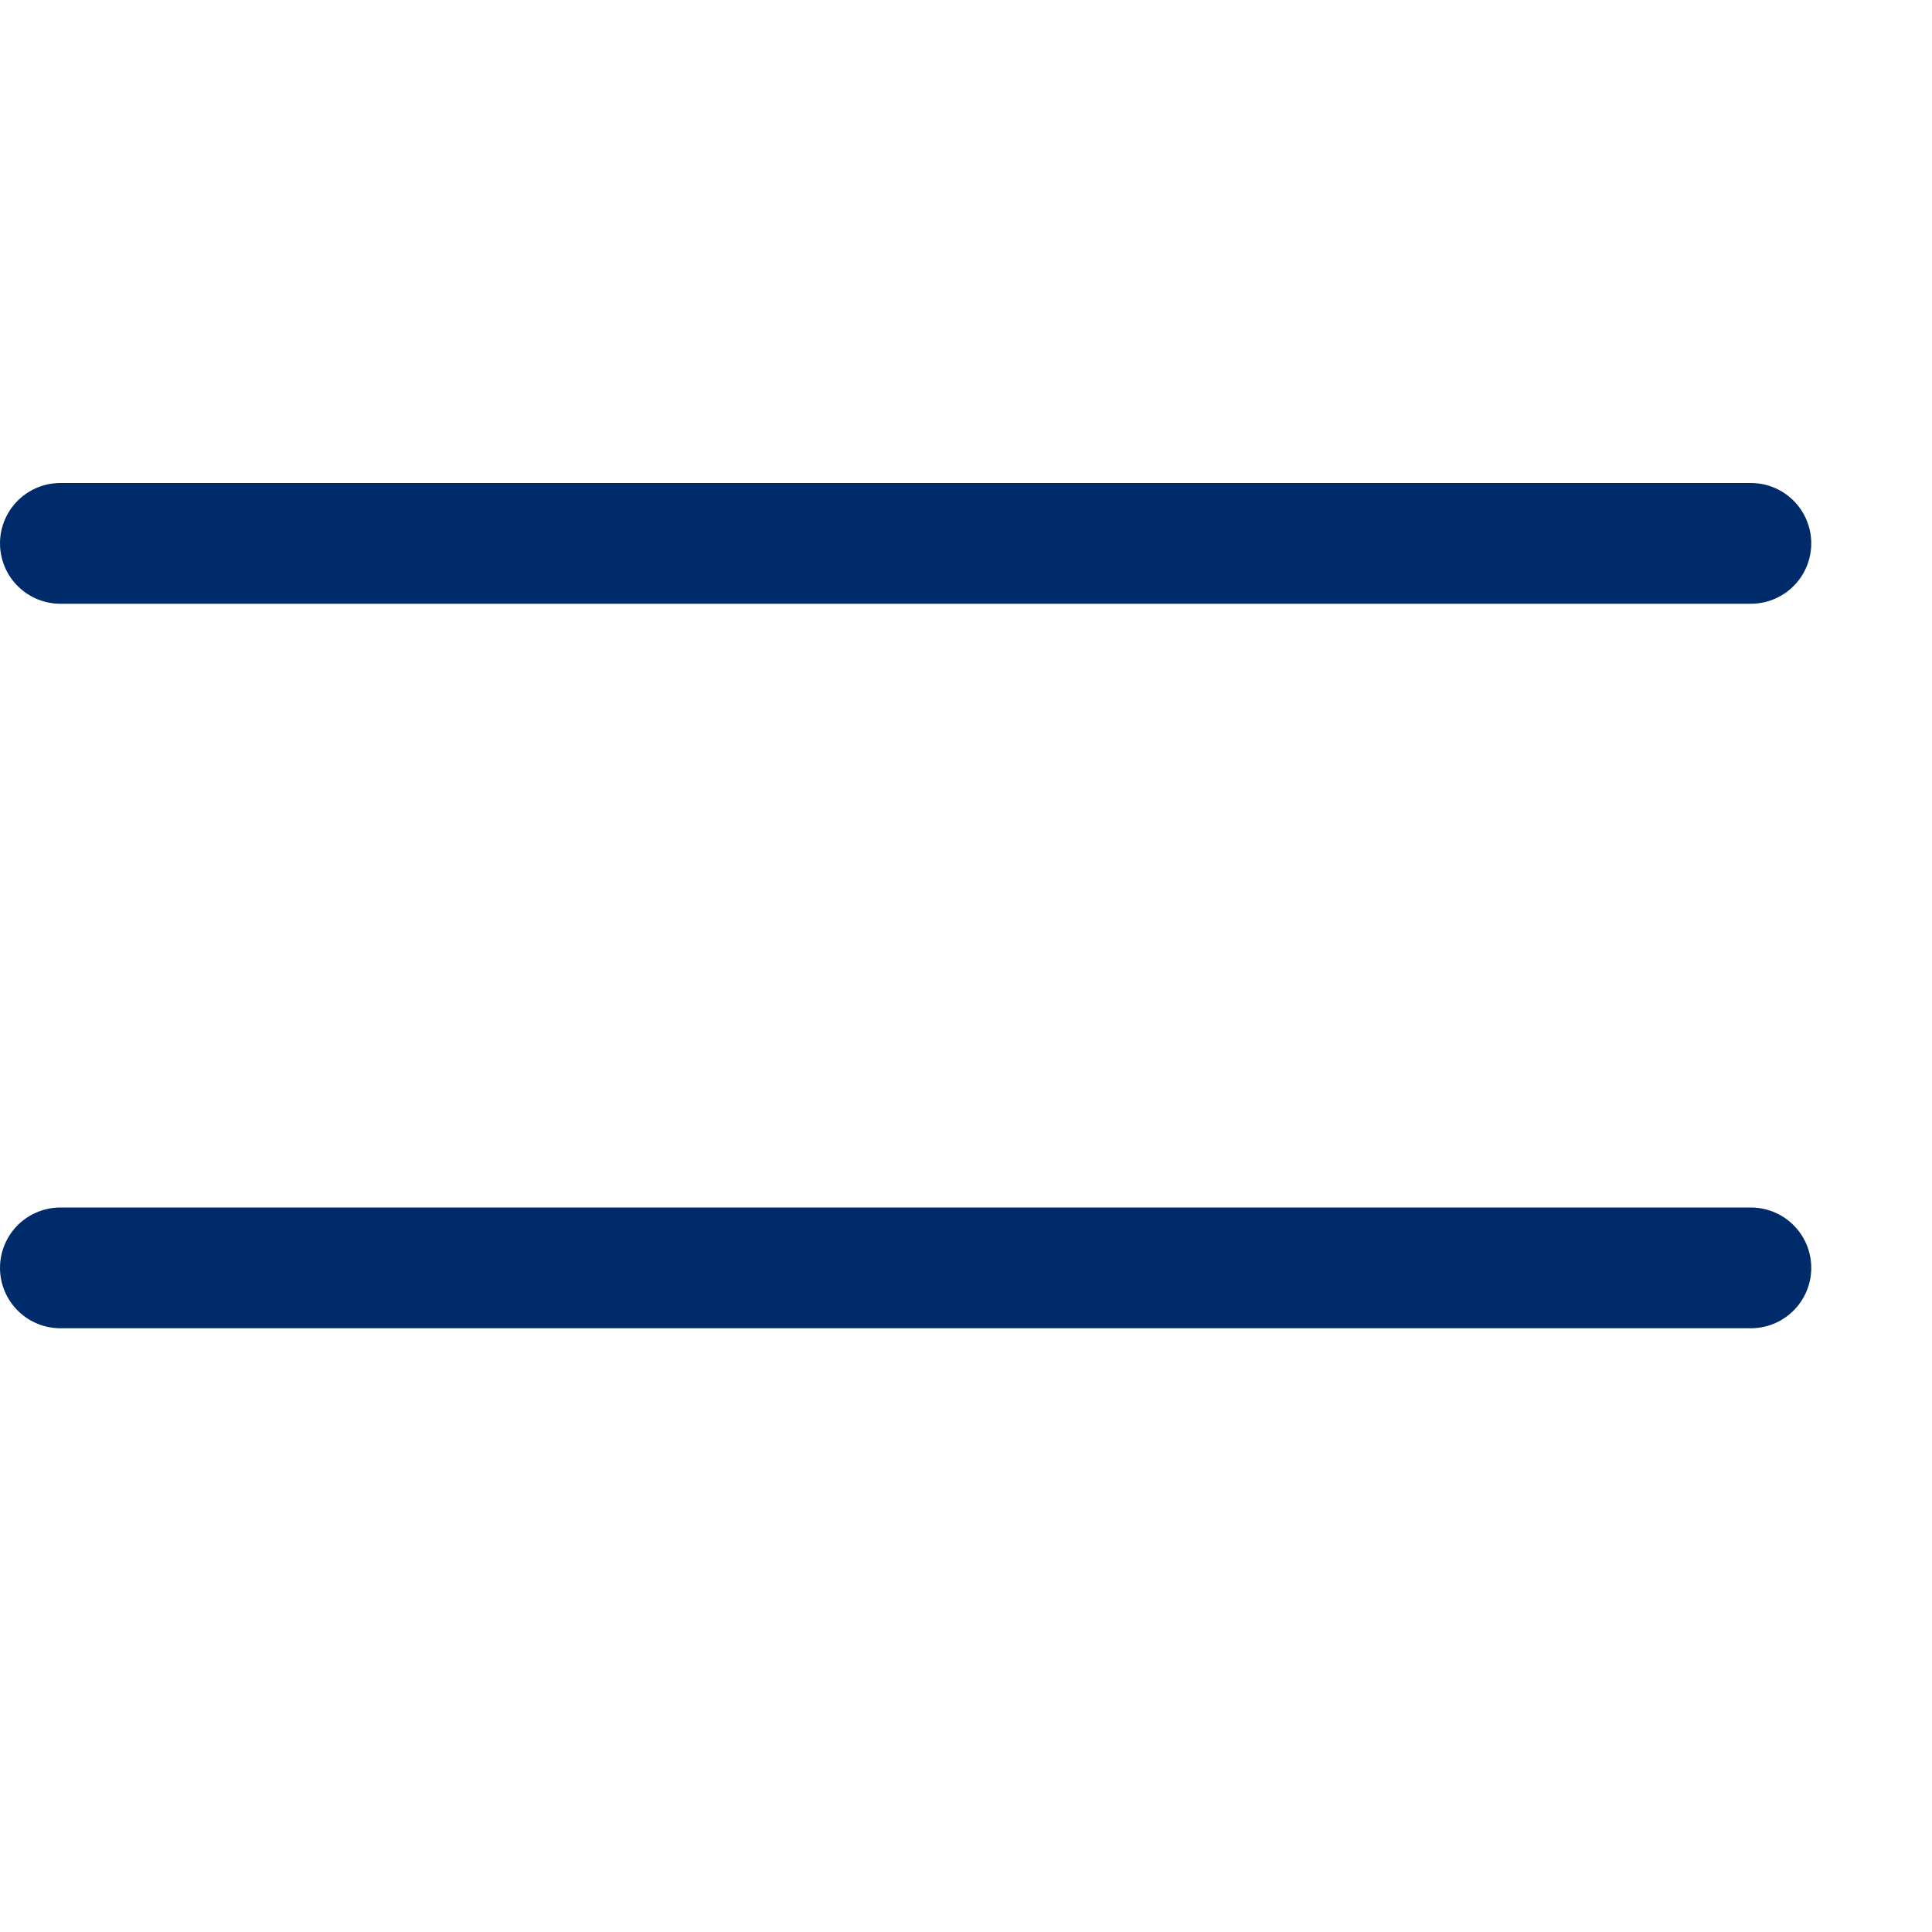
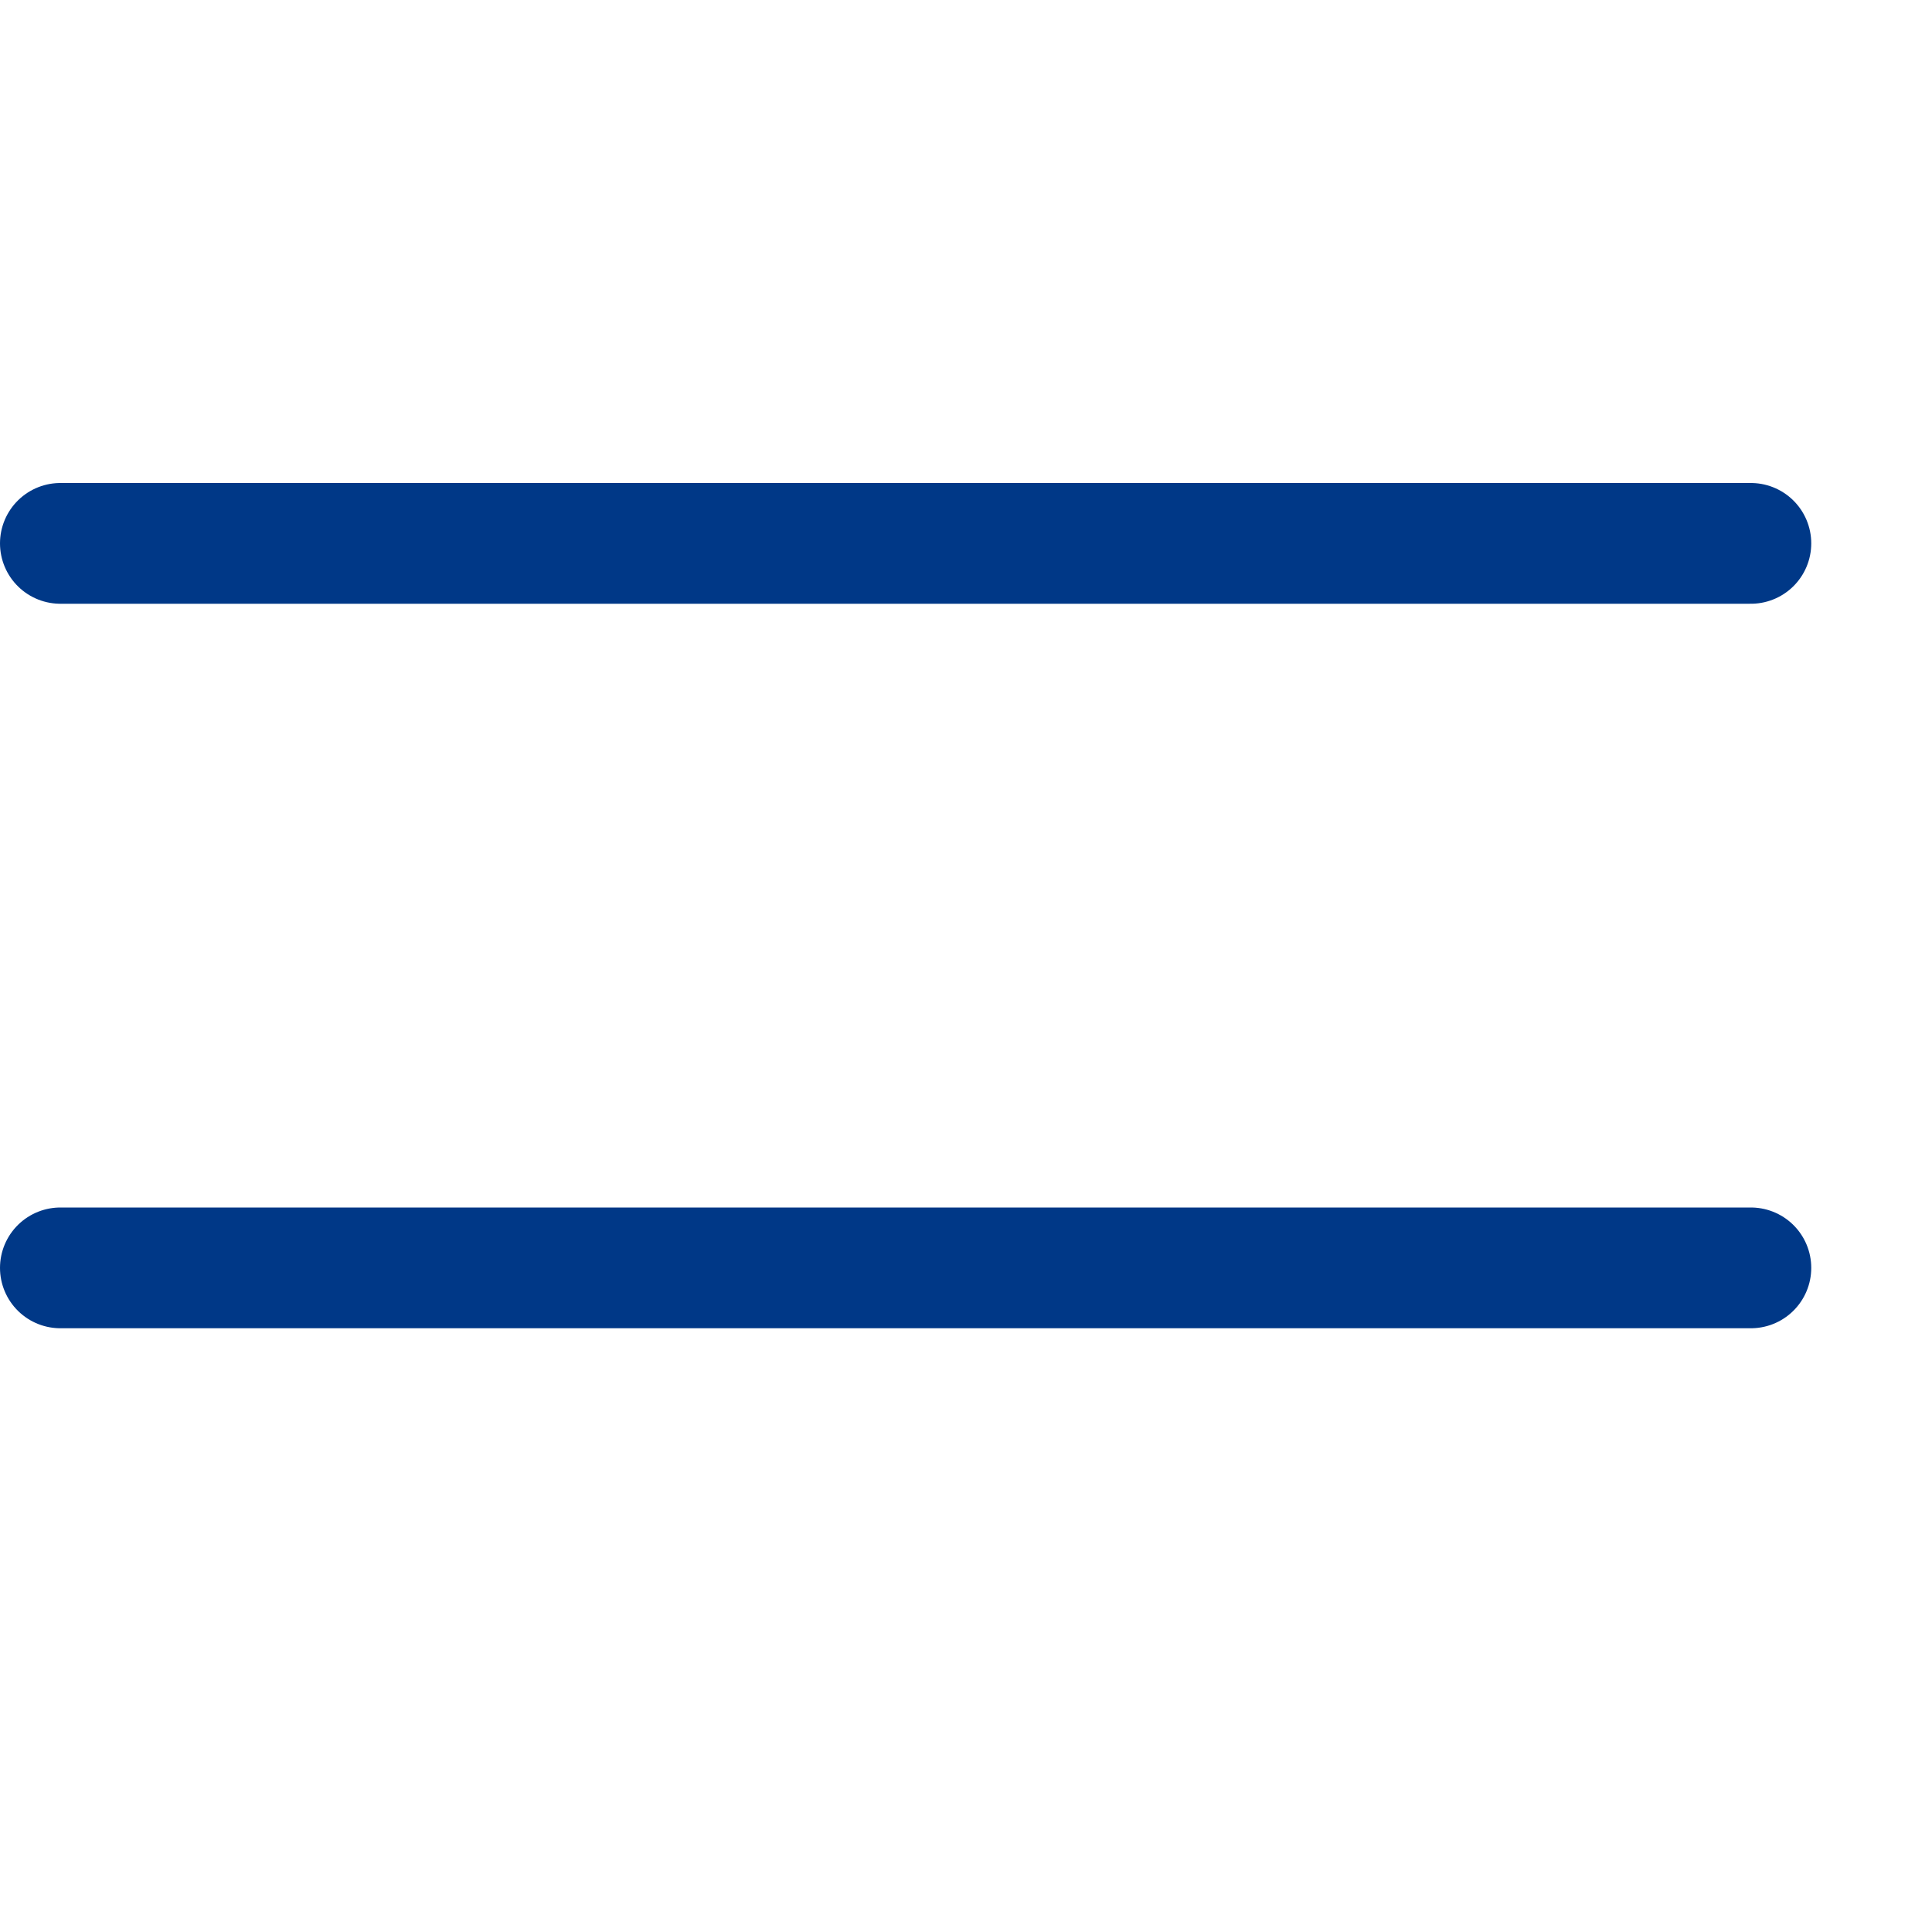
<svg xmlns="http://www.w3.org/2000/svg" width="16" height="16" viewBox="0 0 16 16">
-   <line x1="0.5" y1="4.5" x2="14.5" y2="4.5" style="fill:none;stroke:#002b6b;stroke-linecap:round;stroke-linejoin:round" />
-   <line x1="0.5" y1="10.5" x2="14.5" y2="10.5" style="fill:none;stroke:#002b6b;stroke-linecap:round;stroke-linejoin:round" />
+   <line x1="0.5" y1="4.5" x2="14.5" y2="4.5" style="fill:none;stroke:#003887;stroke-linecap:round;stroke-linejoin:round" />
+   <line x1="0.5" y1="10.5" x2="14.5" y2="10.5" style="fill:none;stroke:#003887;stroke-linecap:round;stroke-linejoin:round" />
</svg>
